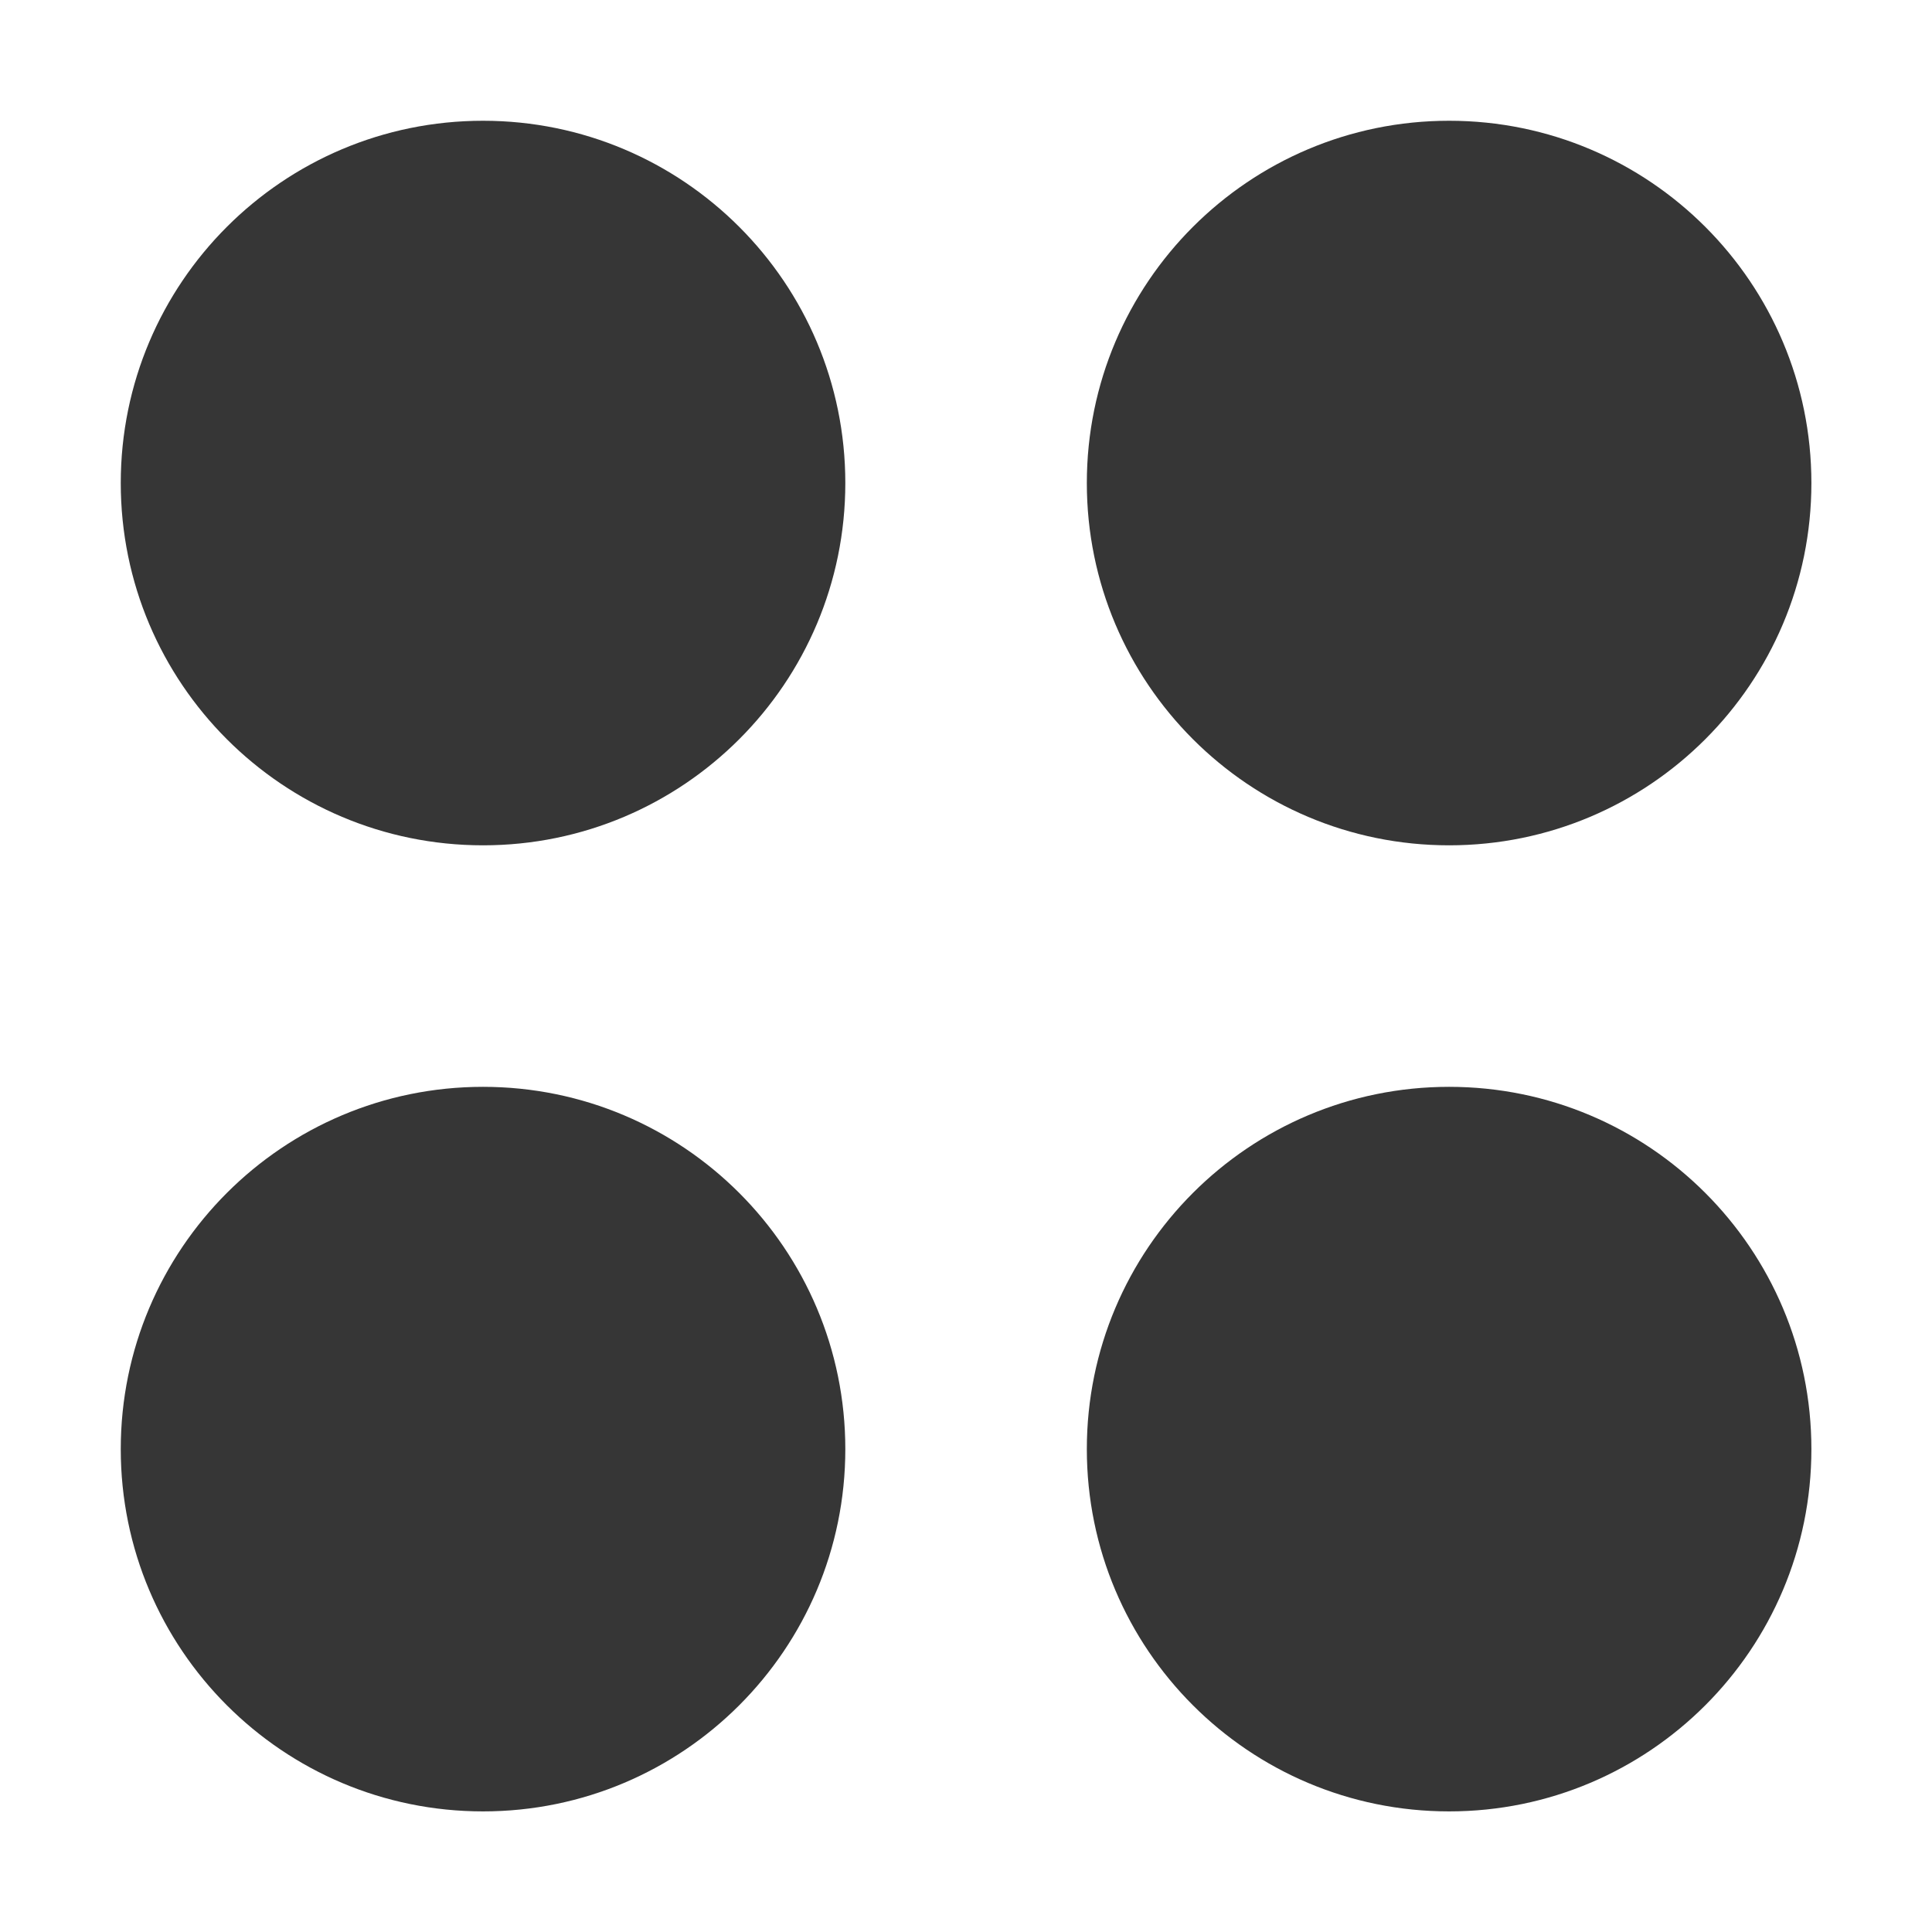
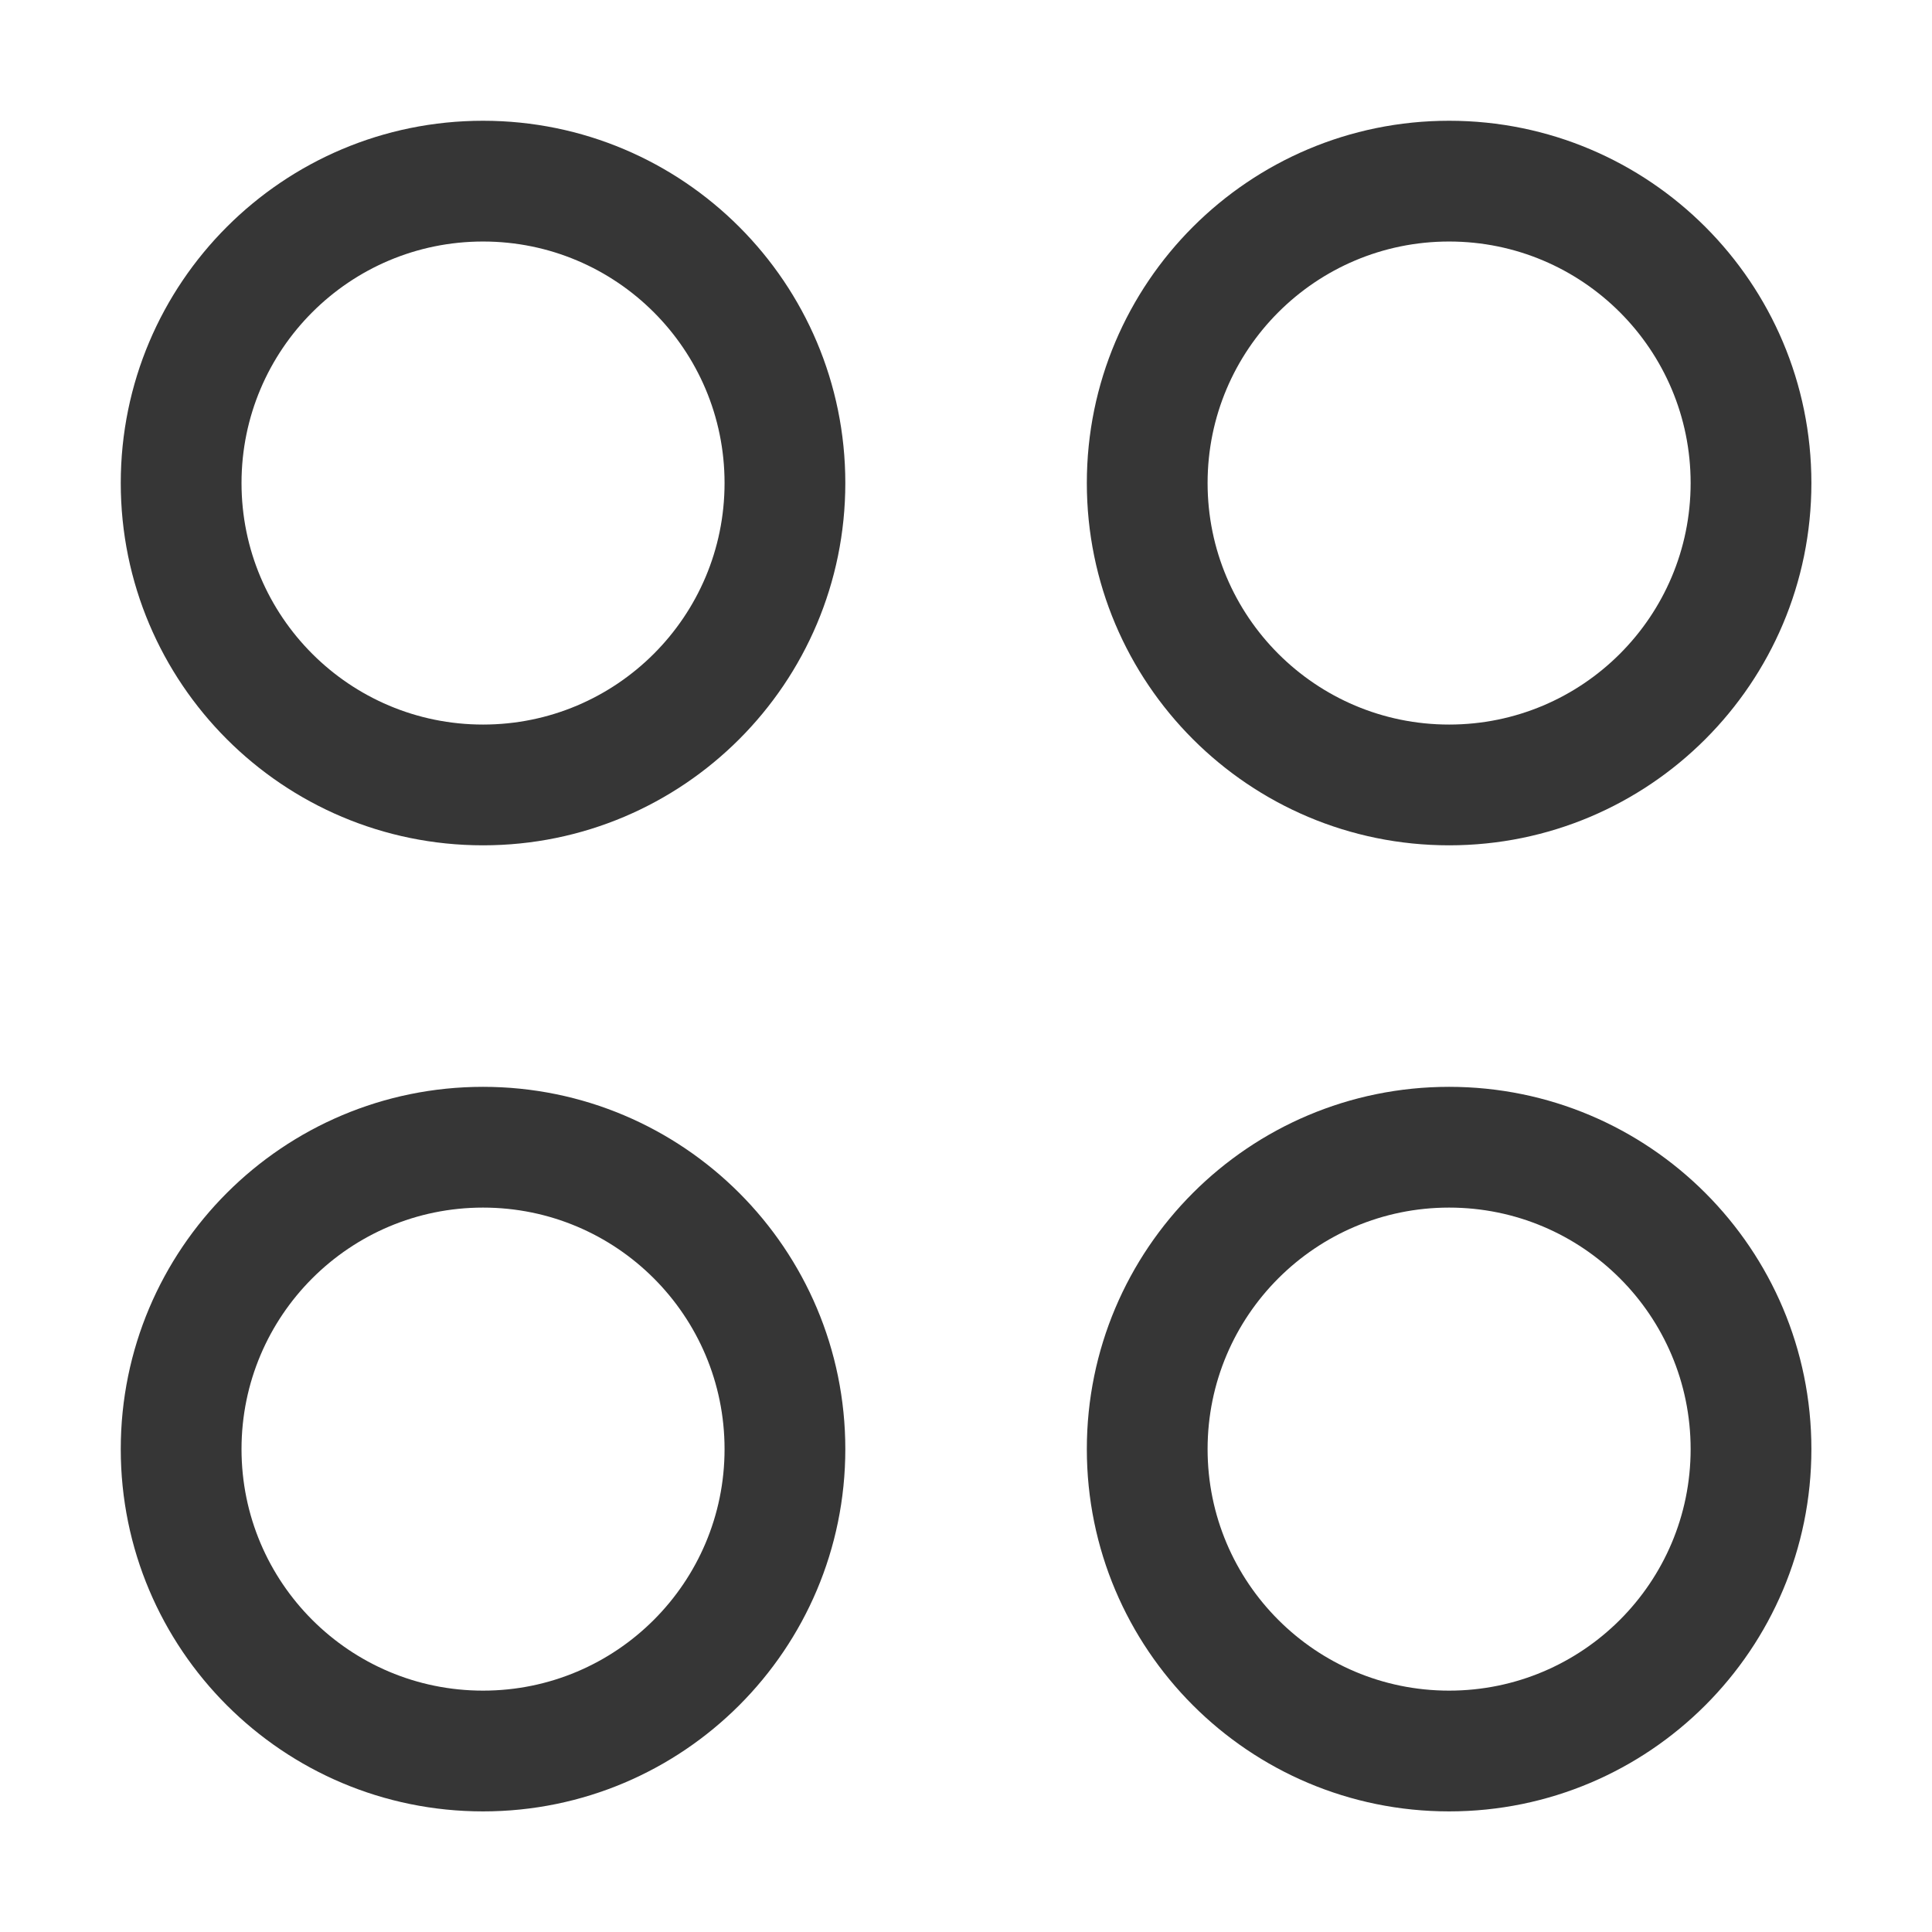
<svg xmlns="http://www.w3.org/2000/svg" width="16" height="16" viewBox="0 0 4.233 4.233" version="1.1" id="svg11945">
  <defs id="defs11942" />
-   <path id="path923" style="fill:#363636;fill-opacity:1;stroke-width:4;stroke-linecap:round;stroke-linejoin:round" d="M 4 1 C 2.343 1 1 2.343 1 4 C 1 5.657 2.343 7 4 7 C 5.657 7 7 5.657 7 4 C 7 2.343 5.657 1 4 1 z M 12 1 C 10.343 1 9 2.343 9 4 C 9 5.657 10.343 7 12 7 C 13.657 7 15 5.657 15 4 C 15 2.343 13.657 1 12 1 z M 4 9 C 2.343 9 1 10.343 1 12 C 1 13.657 2.343 15 4 15 C 5.657 15 7 13.657 7 12 C 7 10.343 5.657 9 4 9 z M 12 9 C 10.343 9 9 10.343 9 12 C 9 13.657 10.343 15 12 15 C 13.657 15 15 13.657 15 12 C 15 10.343 13.657 9 12 9 z " transform="scale(0.2645833)" />
+   <path id="path923" style="fill:#363636;fill-opacity:1;stroke-width:4;stroke-linecap:round;stroke-linejoin:round" d="M 4 1 C 2.343 1 1 2.343 1 4 C 1 5.657 2.343 7 4 7 C 5.657 7 7 5.657 7 4 C 7 2.343 5.657 1 4 1 z M 12 1 C 10.343 1 9 2.343 9 4 C 9 5.657 10.343 7 12 7 C 13.657 7 15 5.657 15 4 C 15 2.343 13.657 1 12 1 z M 4 2 A 2 2 0 0 1 6 4 A 2 2 0 0 1 4 6 A 2 2 0 0 1 2 4 A 2 2 0 0 1 4 2 z M 12 2 A 2 2 0 0 1 14 4 A 2 2 0 0 1 12 6 A 2 2 0 0 1 10 4 A 2 2 0 0 1 12 2 z M 4 9 C 2.343 9 1 10.343 1 12 C 1 13.657 2.343 15 4 15 C 5.657 15 7 13.657 7 12 C 7 10.343 5.657 9 4 9 z M 12 9 C 10.343 9 9 10.343 9 12 C 9 13.657 10.343 15 12 15 C 13.657 15 15 13.657 15 12 C 15 10.343 13.657 9 12 9 z M 4 10 A 2 2 0 0 1 6 12 A 2 2 0 0 1 4 14 A 2 2 0 0 1 2 12 A 2 2 0 0 1 4 10 z M 12 10 A 2 2 0 0 1 14 12 A 2 2 0 0 1 12 14 A 2 2 0 0 1 10 12 A 2 2 0 0 1 12 10 z " transform="scale(0.2645833)" />
</svg>
